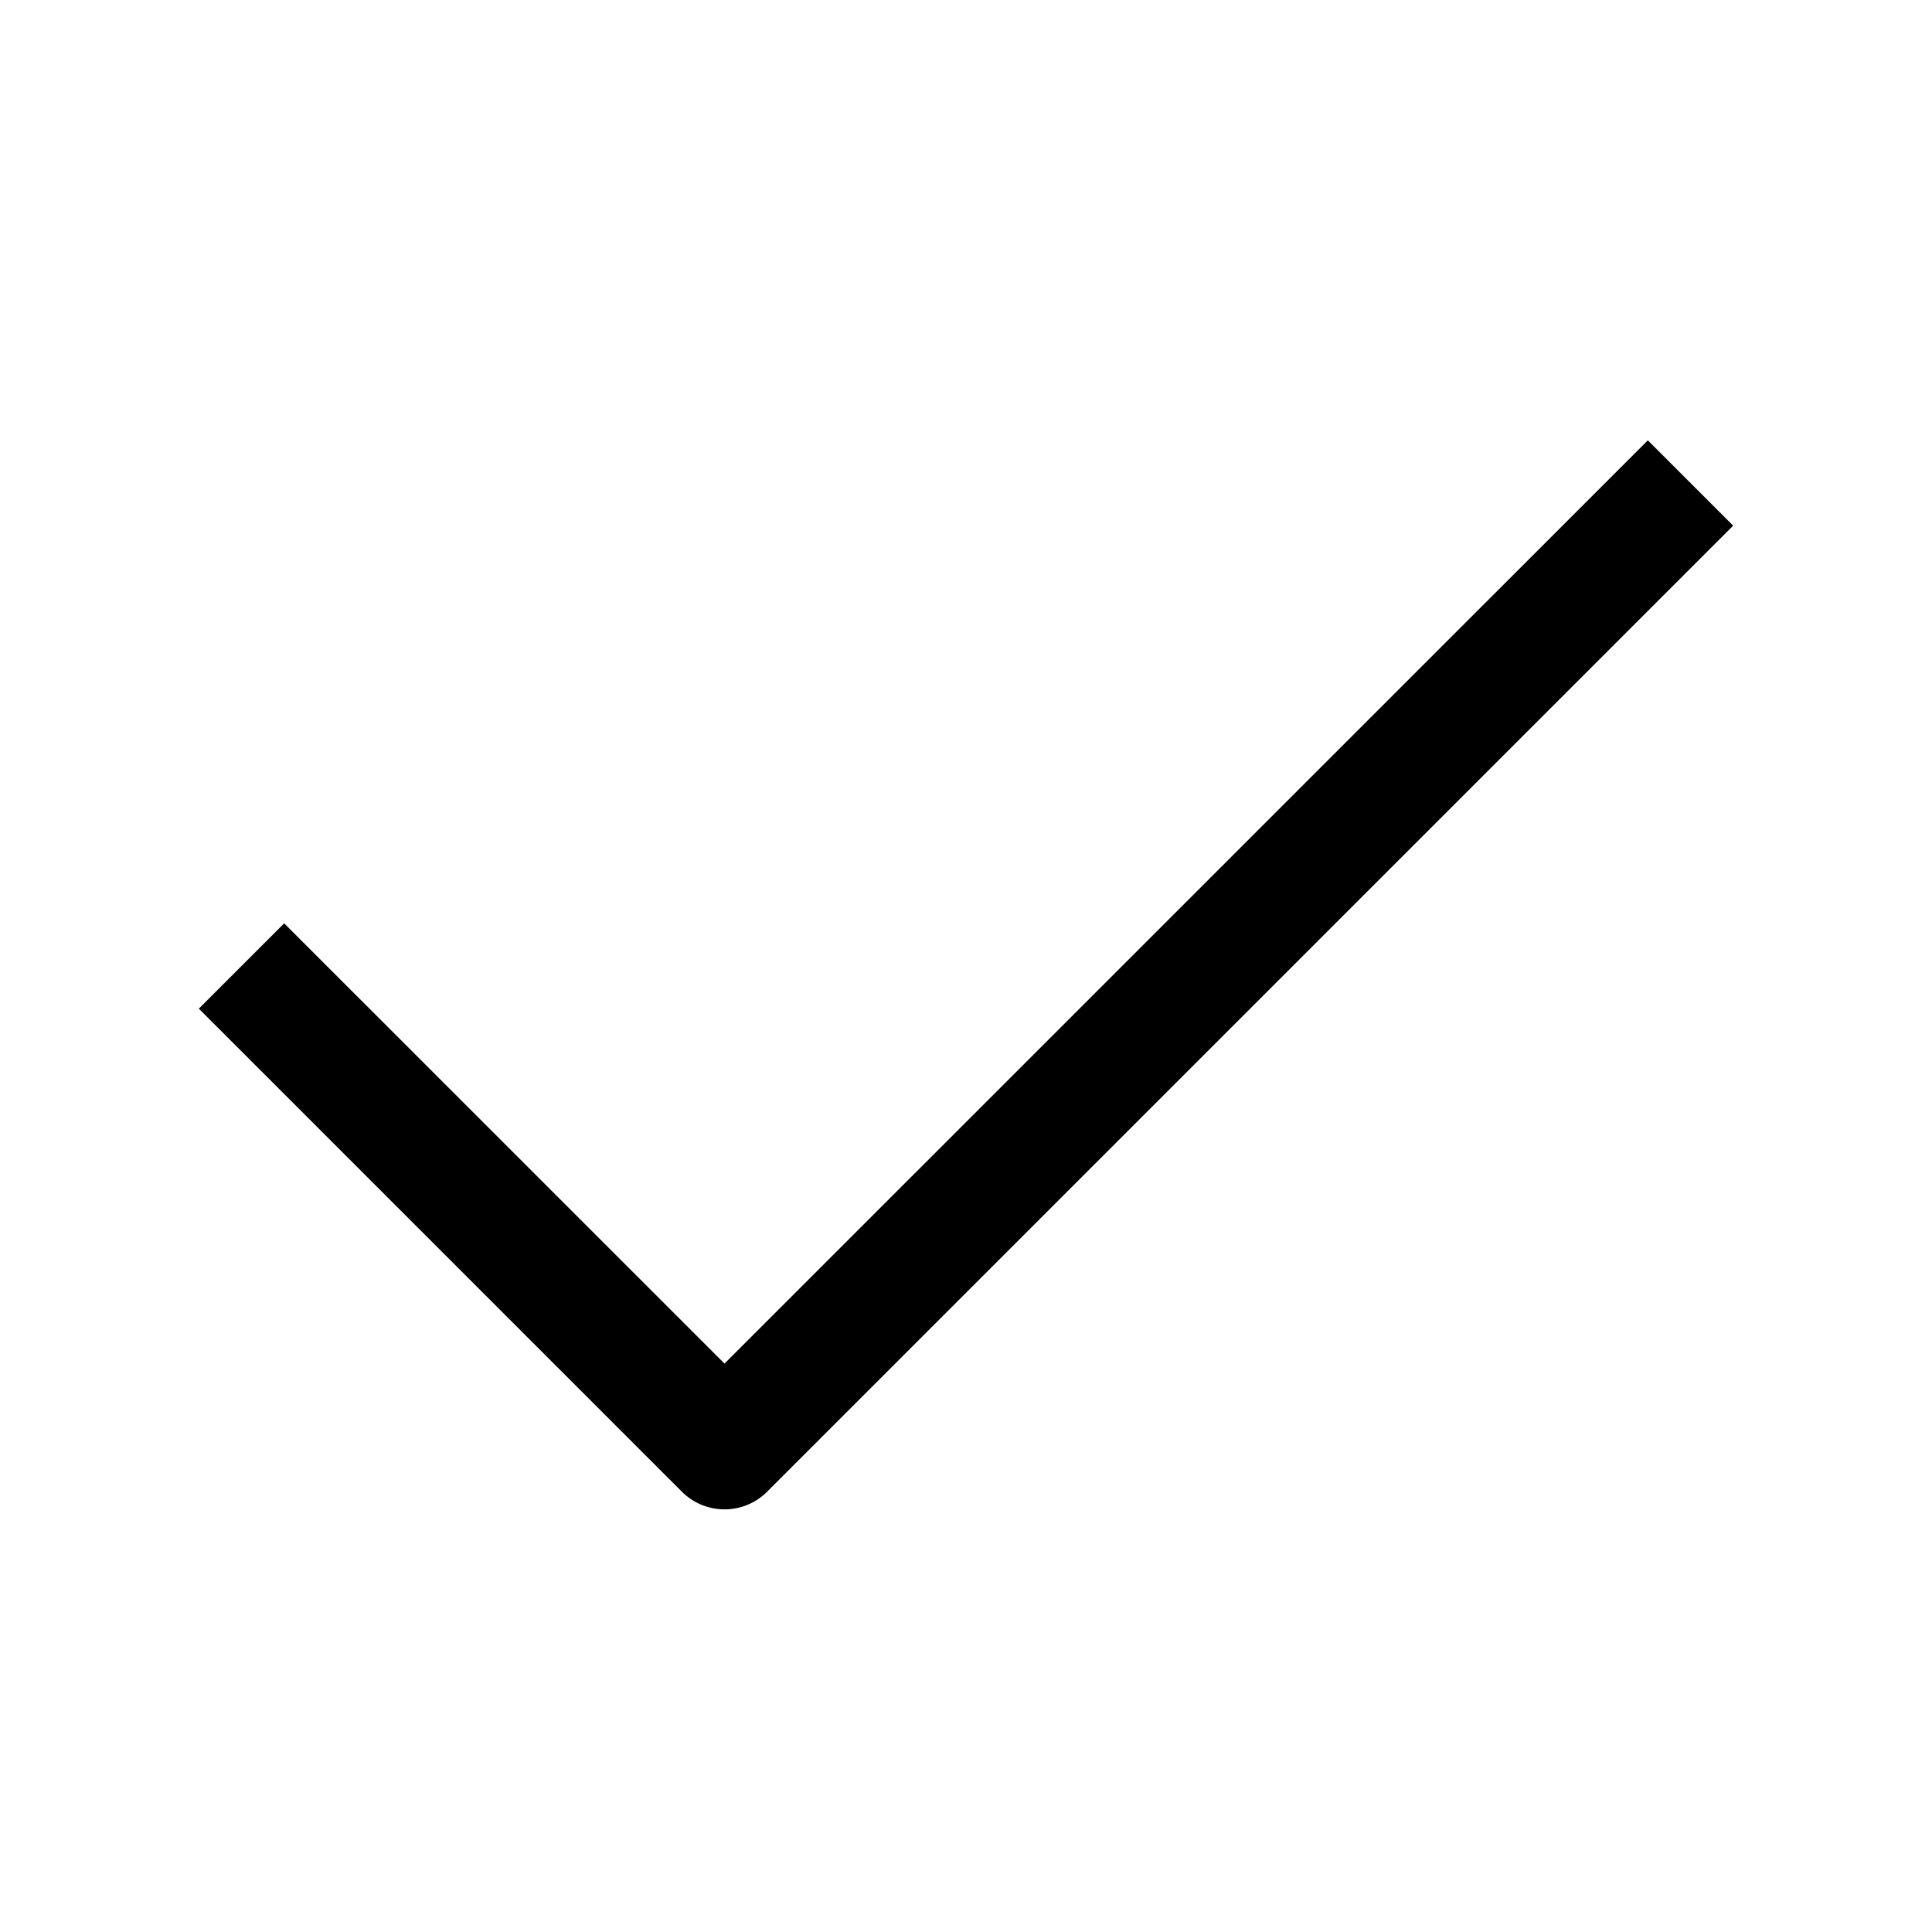
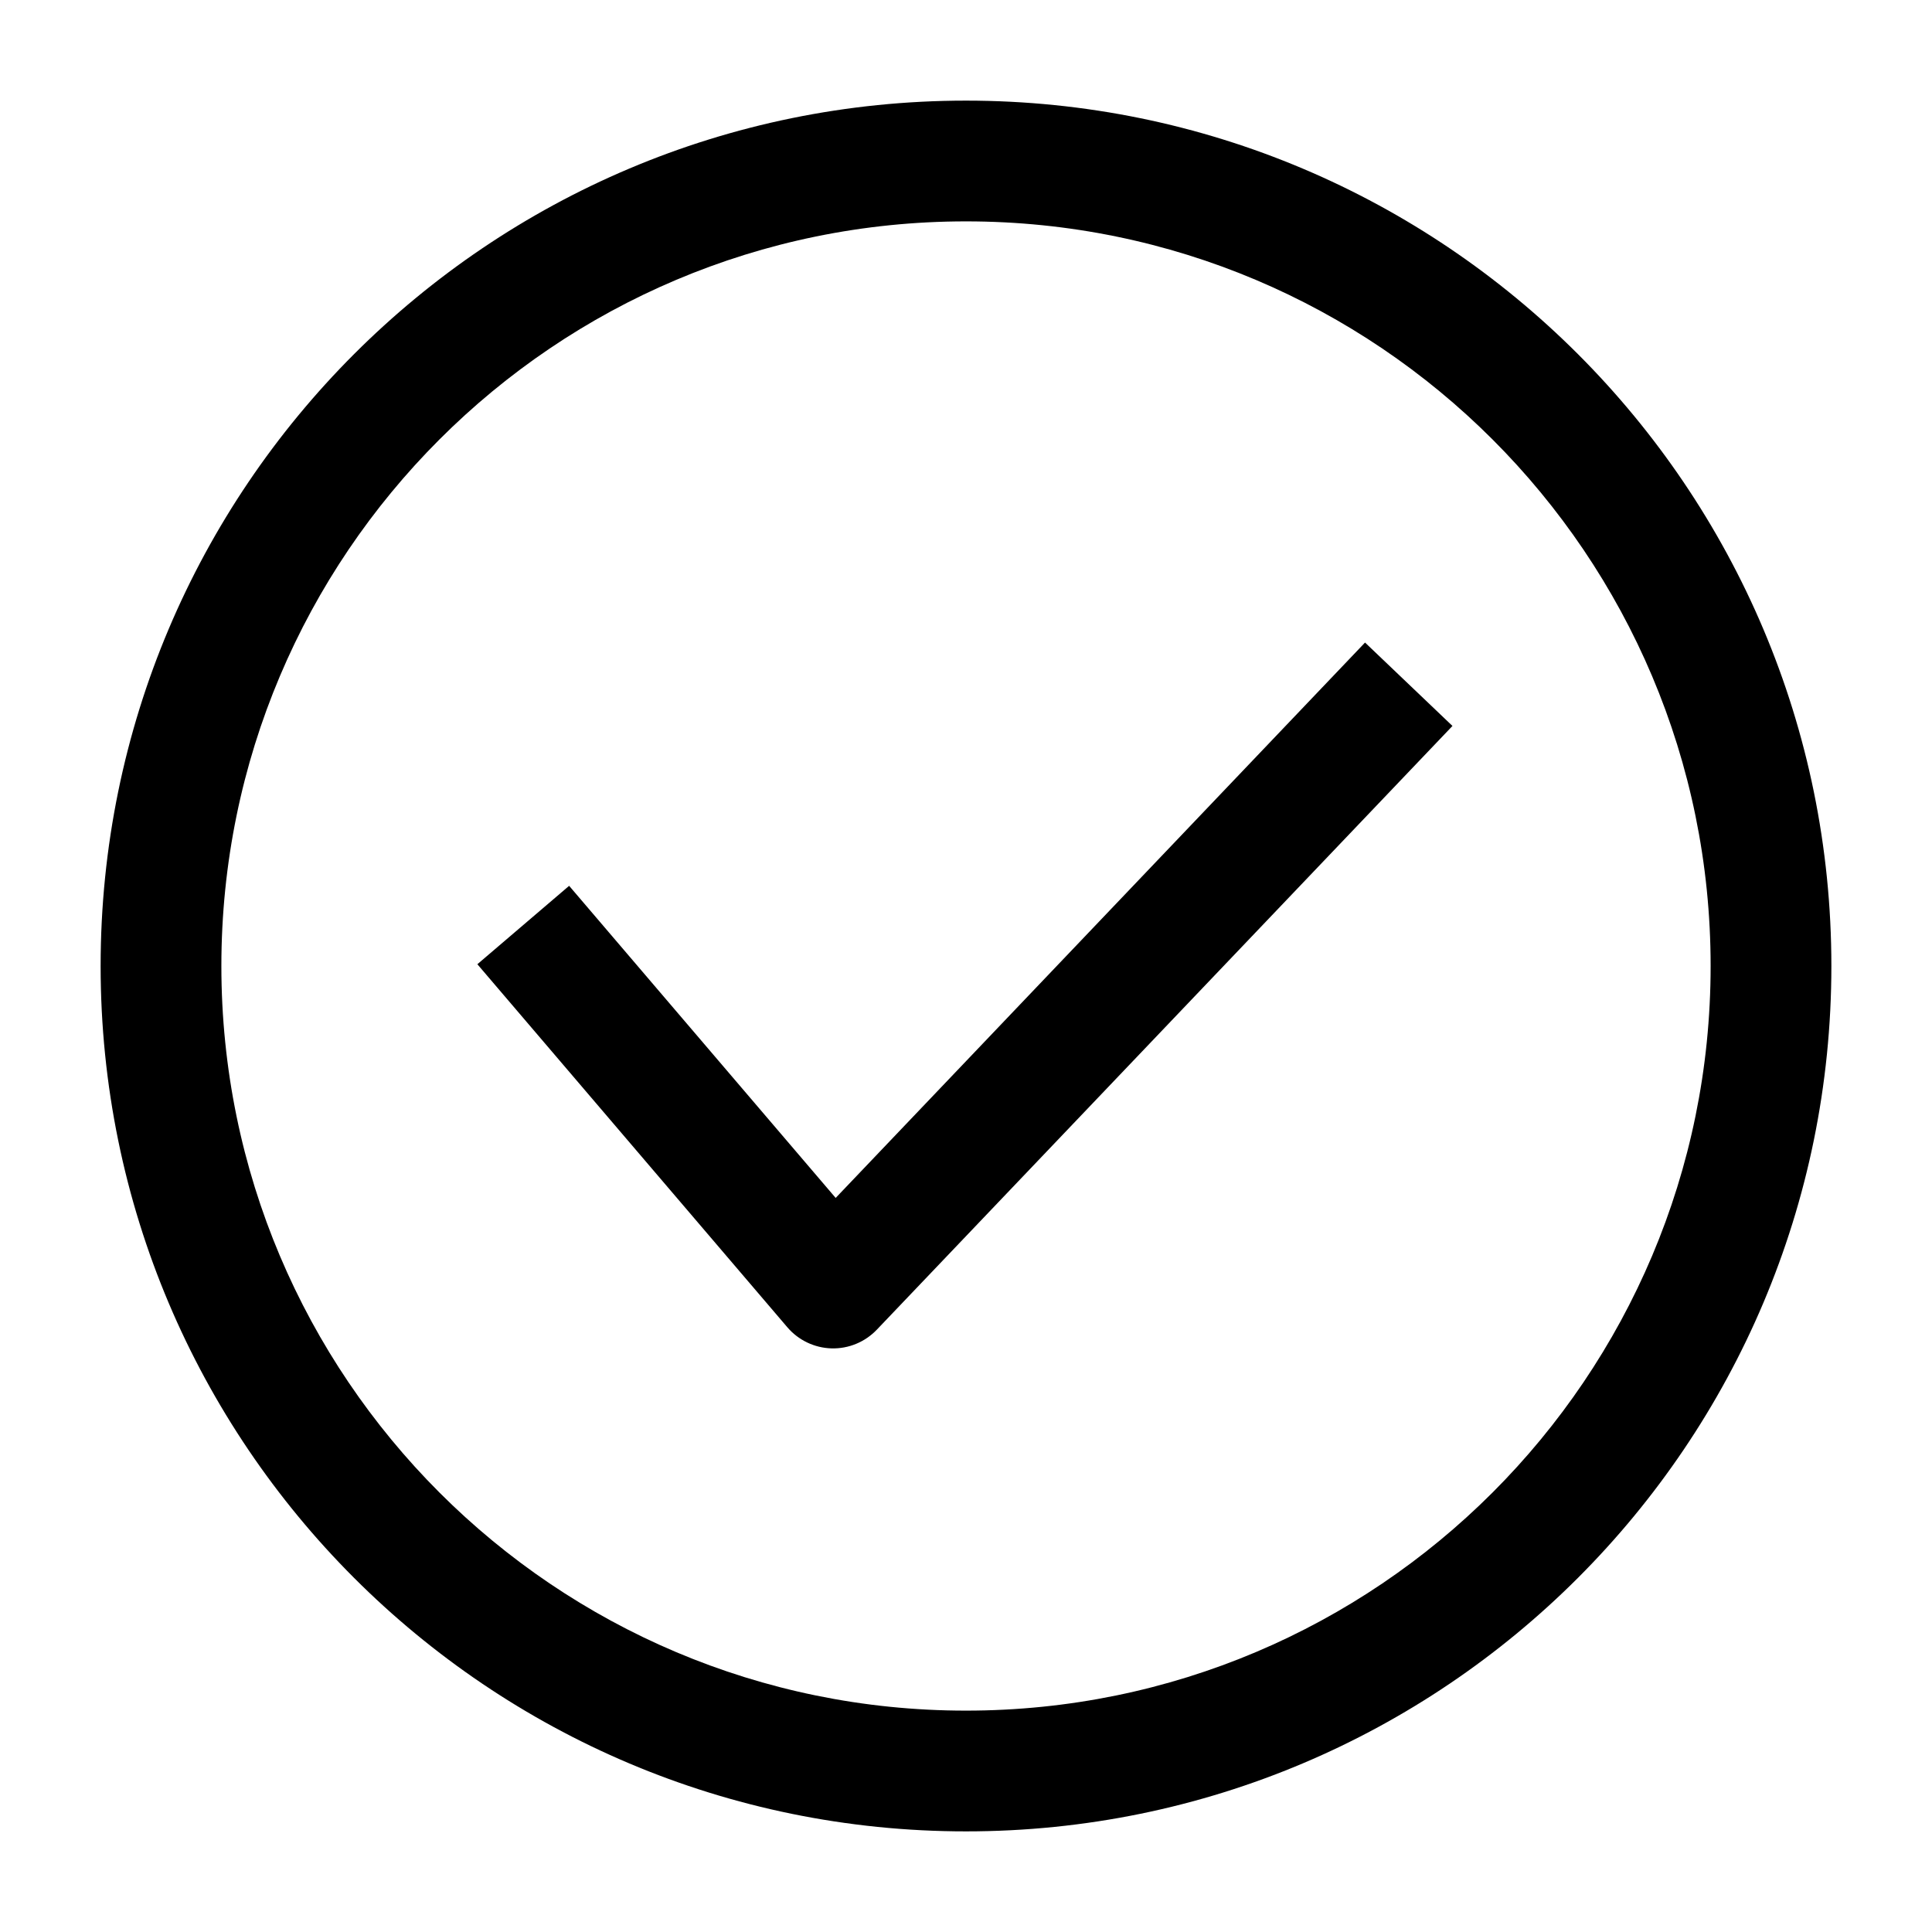
<svg xmlns="http://www.w3.org/2000/svg" width="24" height="24" viewBox="0 0 24 24">
-   <path fill-rule="evenodd" clip-rule="evenodd" d="M9.53 18.53L21.53 6.53L20.47 5.47L9 16.939L3.53 11.47L2.47 12.53L8.47 18.53C8.61 18.671 8.801 18.75 9 18.75C9.199 18.75 9.39 18.671 9.53 18.53Z" />
+   <path fill-rule="evenodd" clip-rule="evenodd" d="M12 2.75C6.891 2.75 2.75 6.891 2.75 12C2.75 17.109 6.891 21.25 12 21.25C17.109 21.25 21.25 17.109 21.25 12C21.25 6.891 17.109 2.75 12 2.75ZM1.25 12C1.25 6.063 6.063 1.25 12 1.25C17.937 1.25 22.75 6.063 22.75 12C22.75 17.937 17.937 22.75 12 22.75C6.063 22.75 1.25 17.937 1.25 12ZM18.043 9.018L10.893 16.517C10.746 16.671 10.542 16.756 10.329 16.75C10.117 16.744 9.917 16.648 9.78 16.487L5.93 11.978L7.07 11.004L10.381 14.881L16.957 7.982L18.043 9.018Z" />
</svg>
